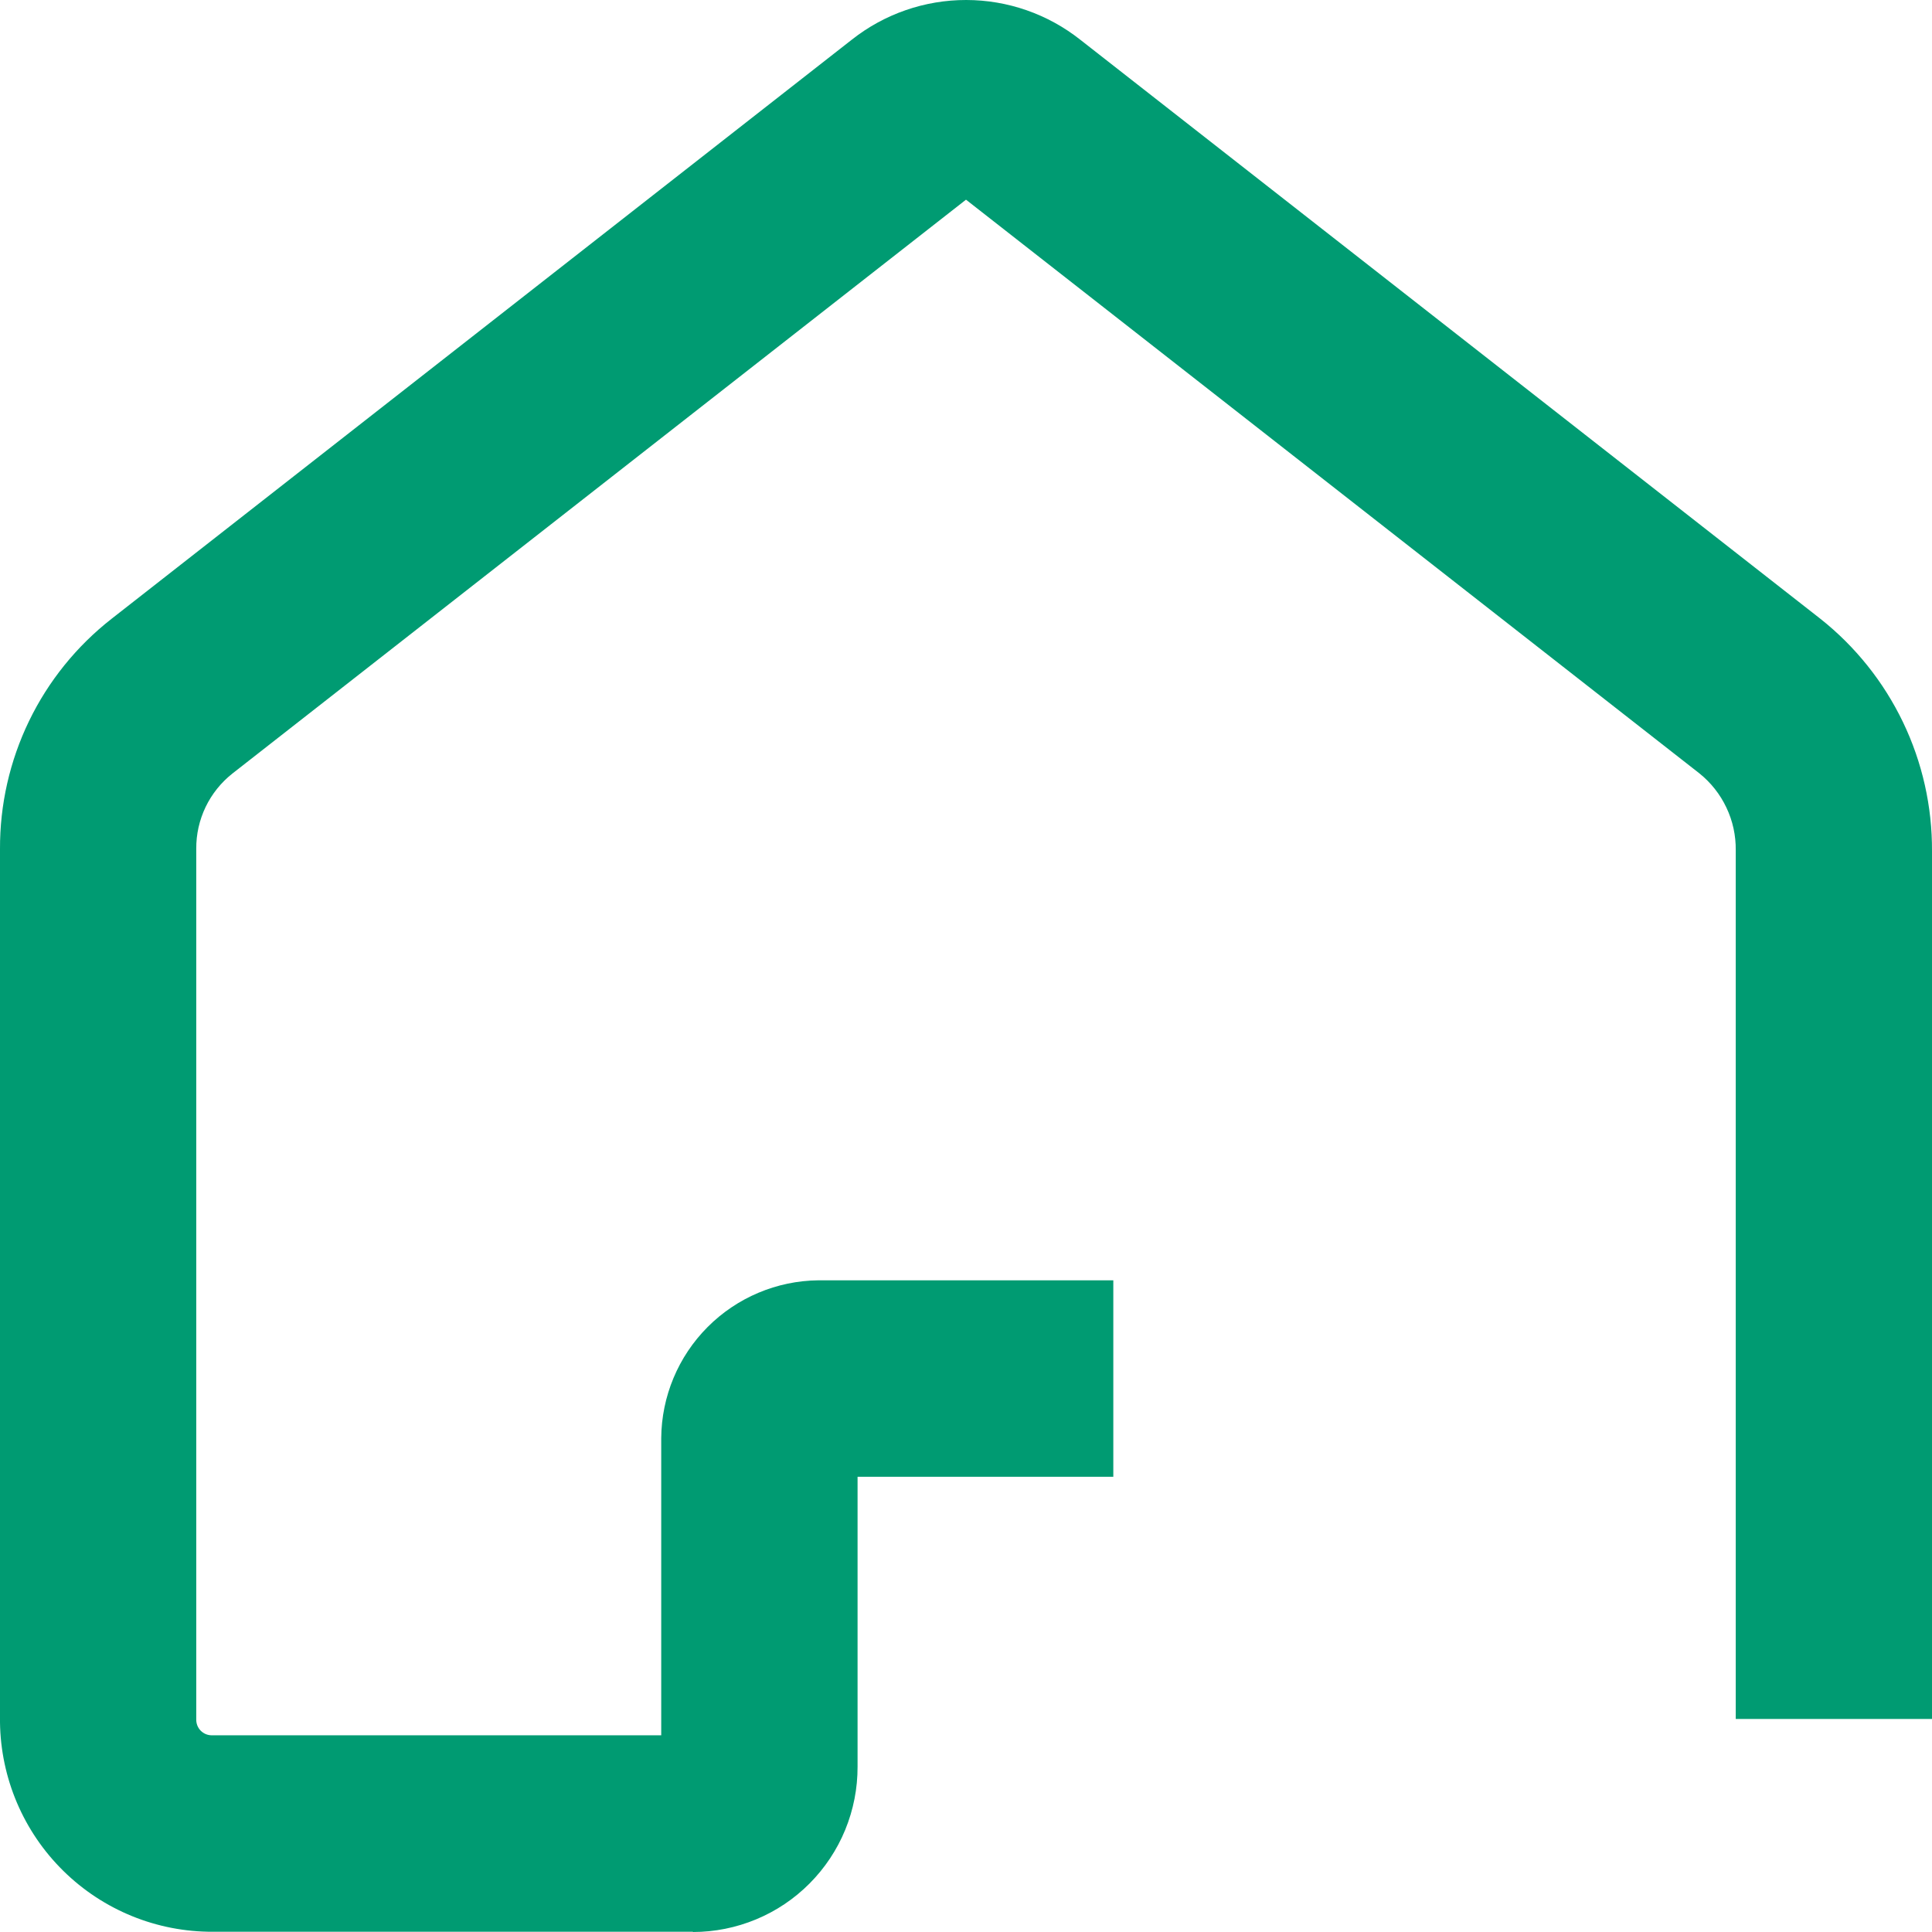
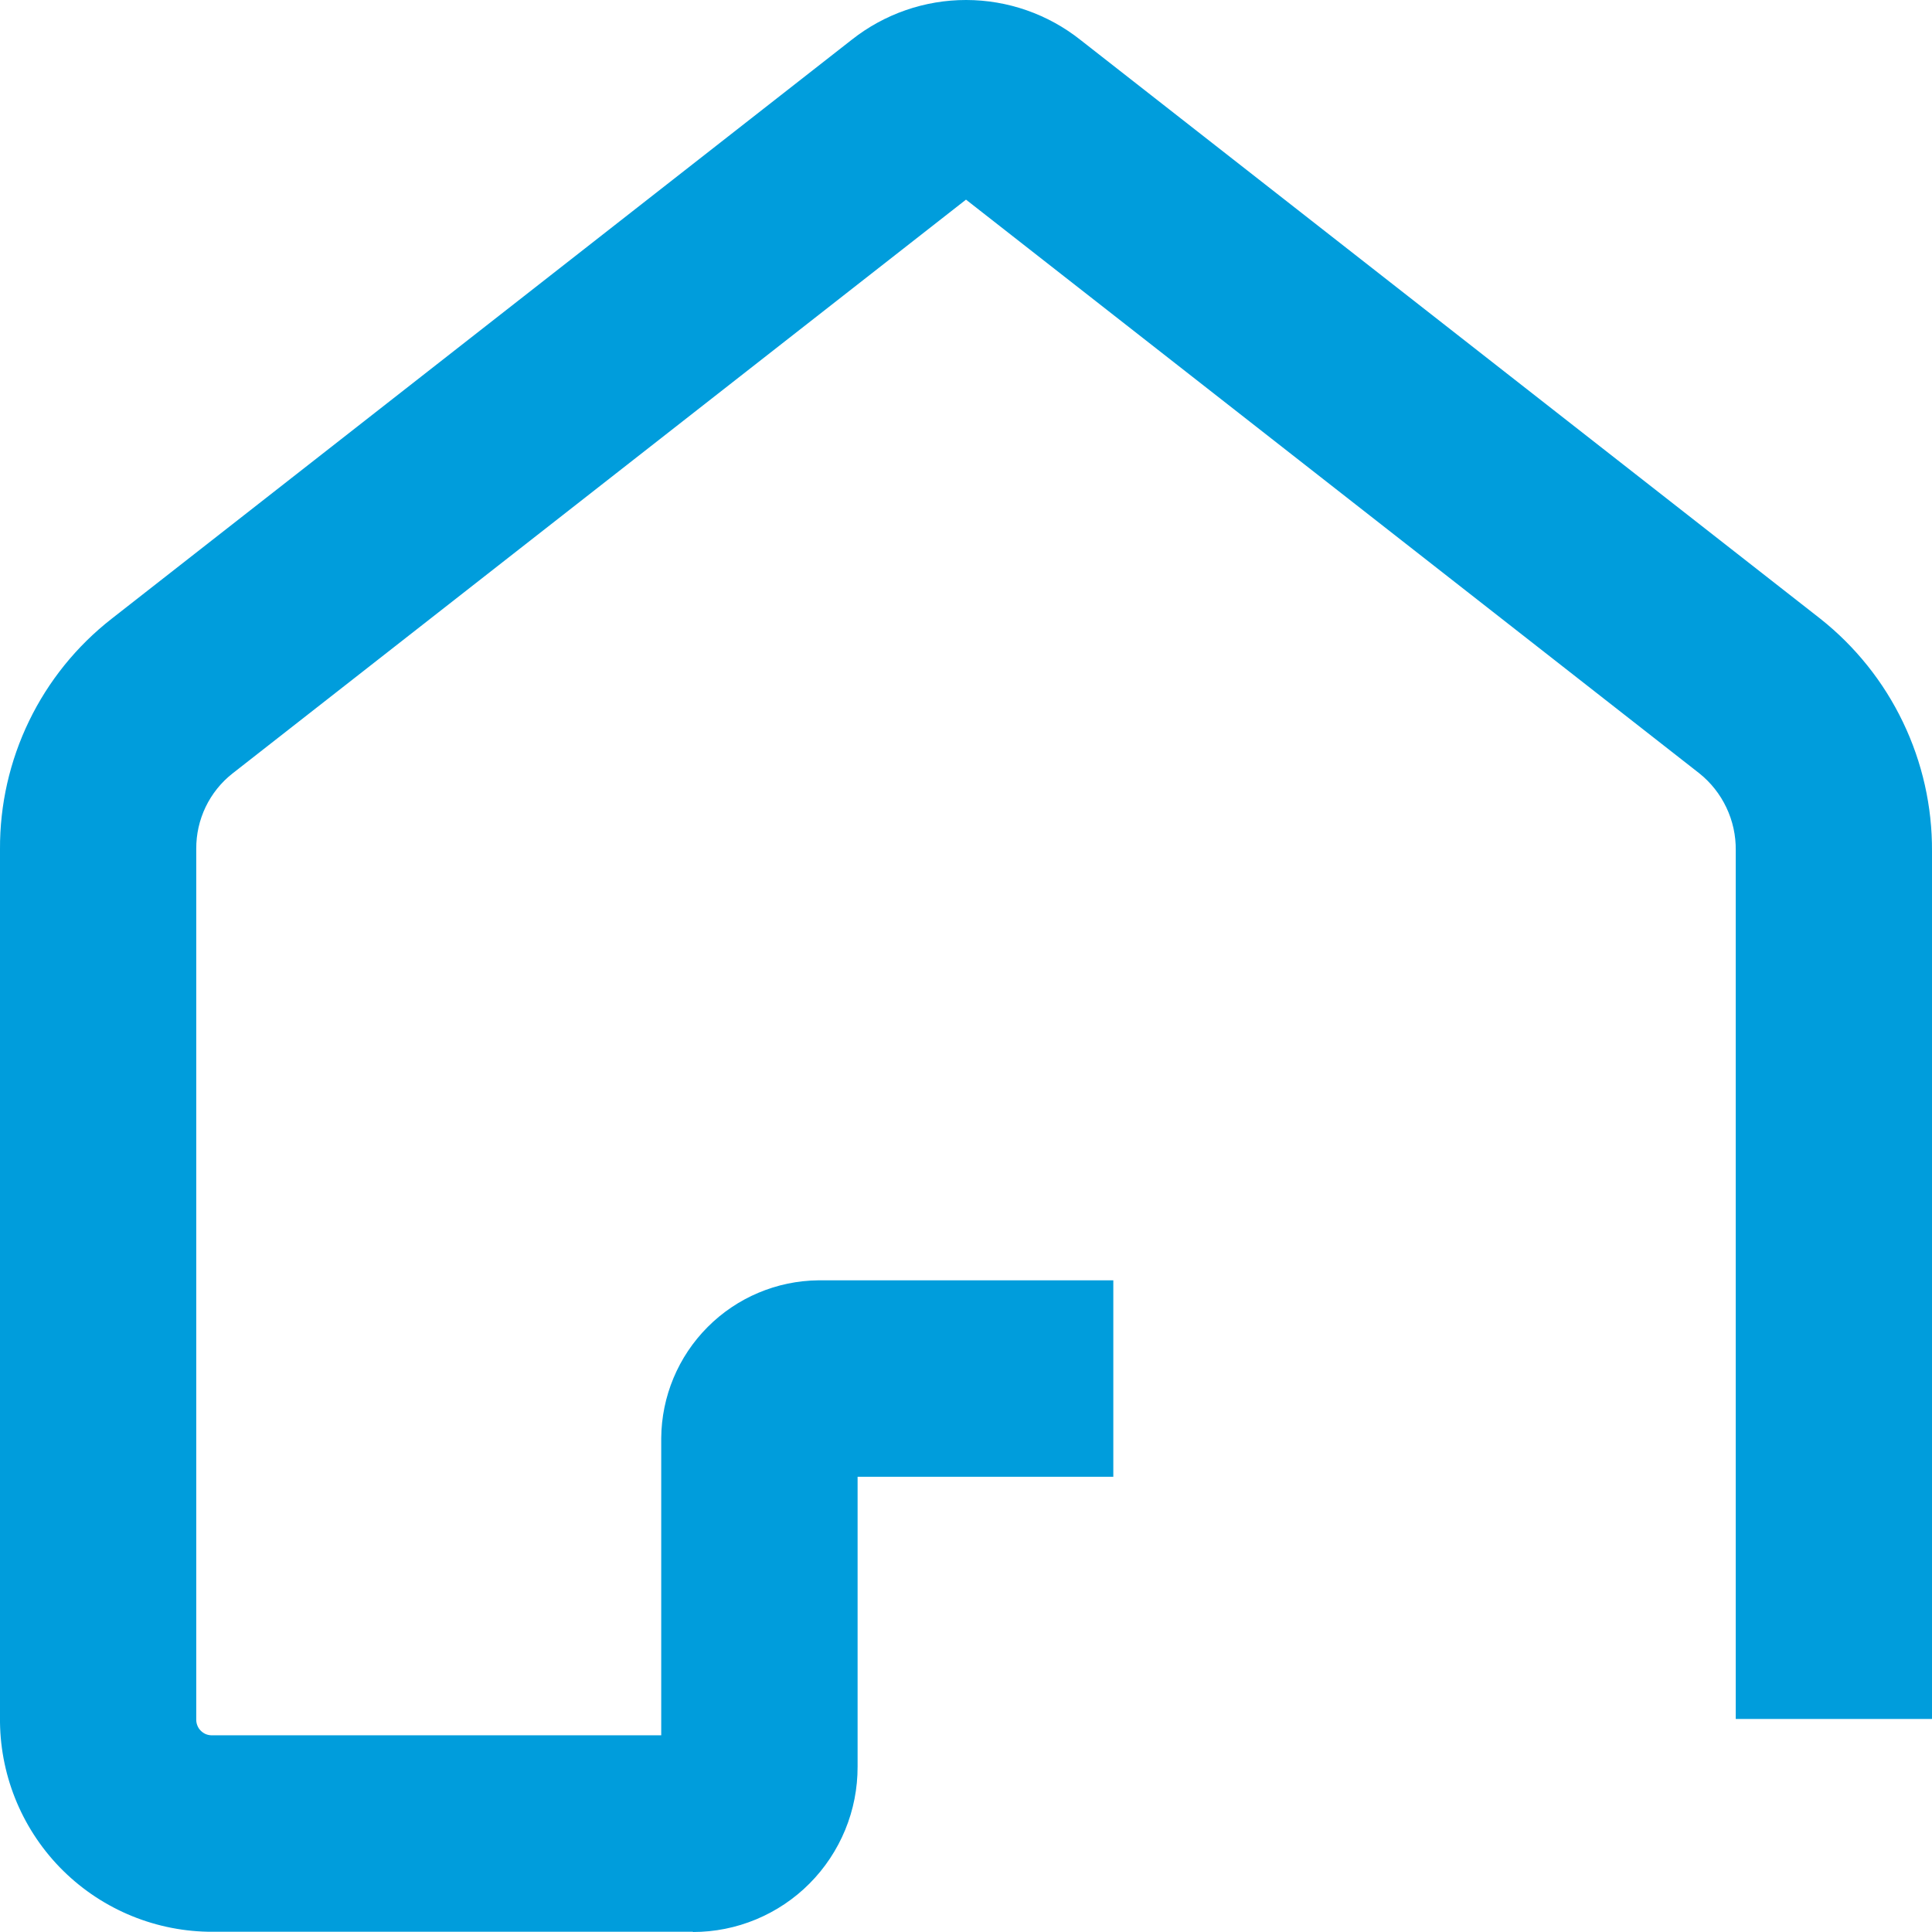
- <svg xmlns="http://www.w3.org/2000/svg" width="48" height="48" viewBox="0 0 48 48" fill="none">
-   <path d="M17.214 47.993H5.163C3.773 47.966 2.45 47.39 1.483 46.39C0.516 45.391 -0.017 44.049 0 42.658V21.096C-0.005 19.994 0.242 18.906 0.721 17.915C1.201 16.923 1.902 16.055 2.769 15.376L21.164 0.985C21.973 0.346 22.974 -0.001 24.005 2.56441e-06C25.036 0.001 26.036 0.35 26.844 0.991L45.225 15.372C46.096 16.061 46.798 16.94 47.279 17.941C47.76 18.942 48.006 20.04 48 21.15V42.707H43.124V21.127C43.129 20.76 43.05 20.396 42.892 20.064C42.735 19.732 42.504 19.44 42.217 19.211L24 4.961L5.777 19.216C5.494 19.439 5.265 19.724 5.109 20.048C4.953 20.373 4.873 20.729 4.876 21.089V42.72C4.875 42.771 4.884 42.821 4.902 42.868C4.921 42.915 4.948 42.958 4.983 42.995C5.019 43.031 5.061 43.061 5.107 43.081C5.153 43.101 5.203 43.112 5.254 43.113H16.428V35.73C16.436 34.694 16.849 33.704 17.58 32.97C18.31 32.237 19.299 31.82 20.333 31.809H27.66V36.69H21.306V43.892C21.308 44.43 21.203 44.964 20.999 45.462C20.794 45.961 20.493 46.413 20.113 46.795C19.733 47.177 19.282 47.48 18.785 47.686C18.287 47.893 17.754 48 17.216 48L17.214 47.993Z" fill="#009B72" />
+ <svg xmlns="http://www.w3.org/2000/svg" width="36" height="36" viewBox="0 0 36 36" fill="none">
+   <path d="M12.911 35.995H3.872C2.83 35.974 1.838 35.542 1.112 34.793C0.387 34.043 -0.013 33.037 0 31.993V15.822C-0.004 14.996 0.181 14.18 0.541 13.436C0.901 12.692 1.426 12.041 2.077 11.532L15.873 0.739C16.48 0.26 17.231 -0.001 18.004 1.92331e-06C18.777 0.001 19.527 0.263 20.133 0.744L33.919 11.529C34.572 12.046 35.099 12.705 35.459 13.456C35.82 14.207 36.005 15.03 36 15.863V32.03H32.343V15.845C32.347 15.57 32.287 15.297 32.169 15.048C32.051 14.799 31.878 14.58 31.662 14.408L18 3.72L4.333 14.412C4.12 14.579 3.949 14.793 3.832 15.036C3.715 15.28 3.655 15.547 3.657 15.817V32.04C3.656 32.078 3.663 32.116 3.677 32.151C3.691 32.187 3.711 32.219 3.738 32.246C3.764 32.273 3.795 32.295 3.83 32.311C3.865 32.326 3.903 32.334 3.941 32.335H12.321V26.797C12.327 26.021 12.637 25.278 13.185 24.728C13.732 24.178 14.474 23.865 15.25 23.857H20.745V27.517H15.98V32.919C15.981 33.323 15.903 33.723 15.749 34.097C15.595 34.47 15.37 34.81 15.085 35.096C14.8 35.383 14.461 35.61 14.088 35.765C13.716 35.92 13.316 36 12.912 36L12.911 35.995Z" fill="#009DDC" />
</svg>
